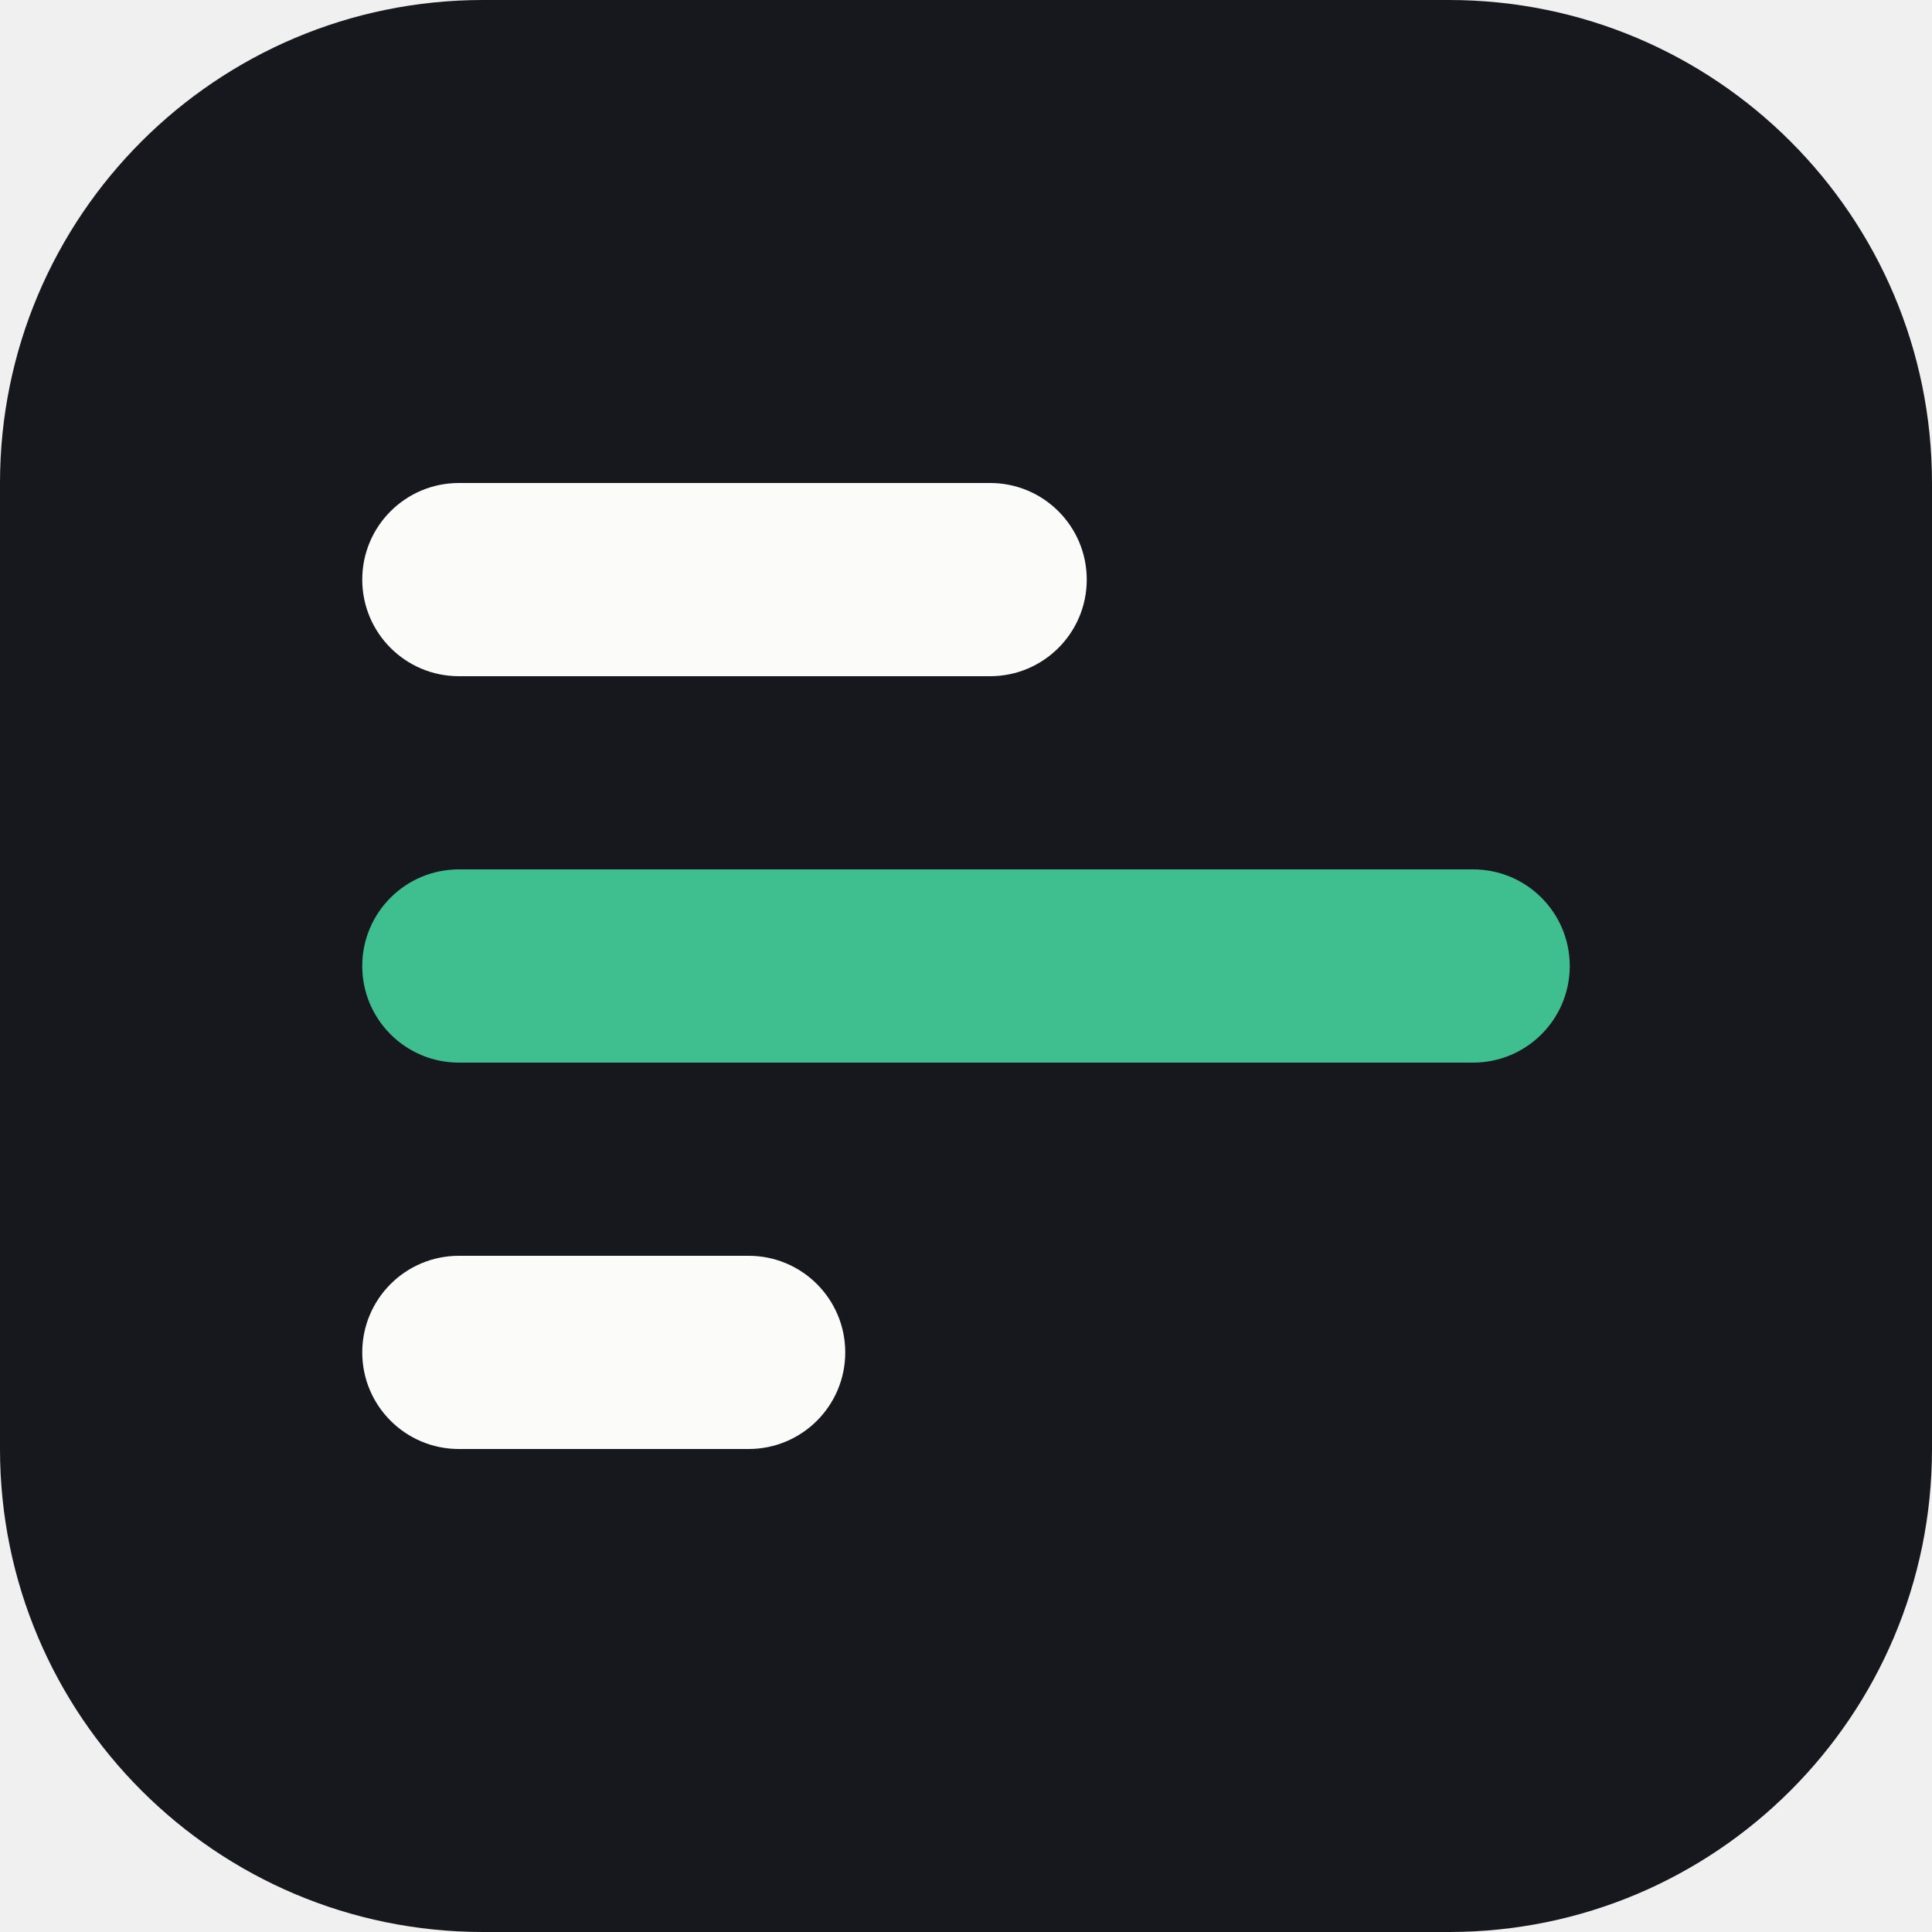
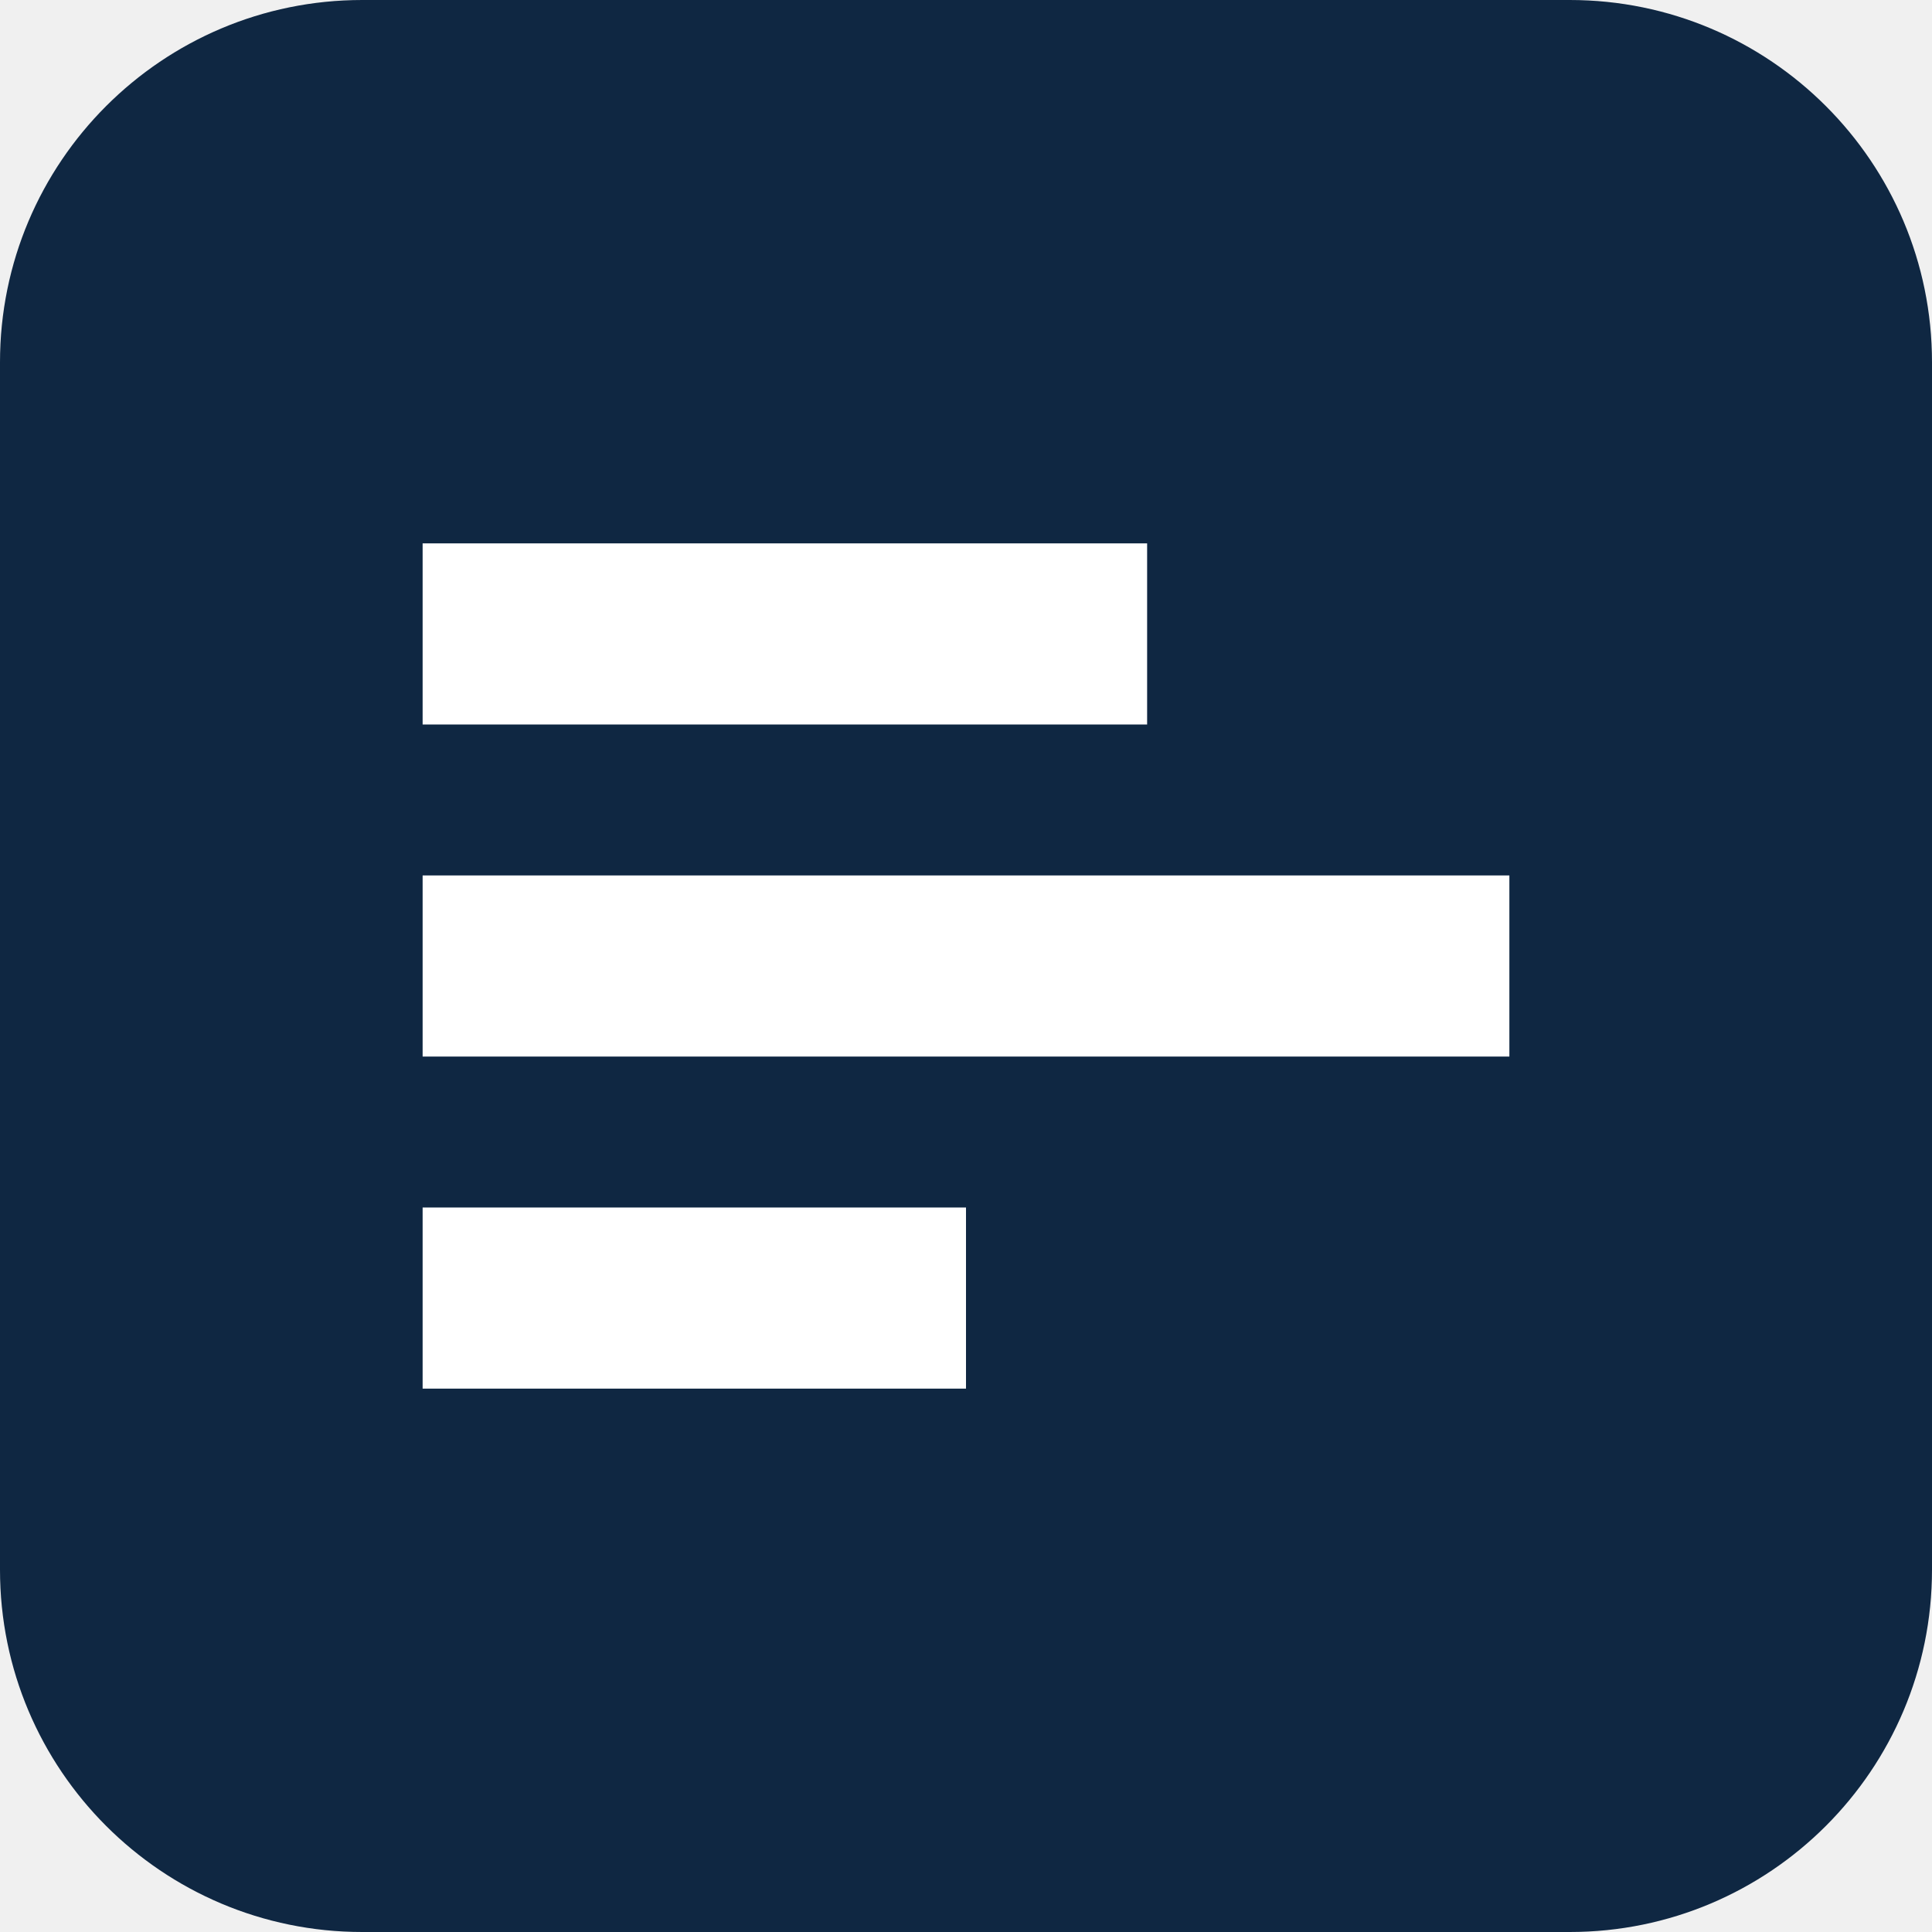
<svg xmlns="http://www.w3.org/2000/svg" viewBox="0 0 32 32">
-   <rect width="32" height="32" rx="8" fill="#16181d" />
-   <rect x="6" y="8" width="12" height="3.2" rx="1.6" fill="#fbfbf9" />
-   <rect x="6" y="14.4" width="20" height="3.2" rx="1.6" fill="#3fbf8f" />
-   <rect x="6" y="20.8" width="8" height="3.2" rx="1.6" fill="#fbfbf9" />
+   <rect width="32" height="32" rx="6" fill="#0f2742" />
+   <rect x="7" y="9" width="12" height="3" fill="#fff" />
+   <rect x="7" y="14.5" width="18" height="3" fill="#fff" />
+   <rect x="7" y="20" width="9" height="3" fill="#fff" />
</svg>
